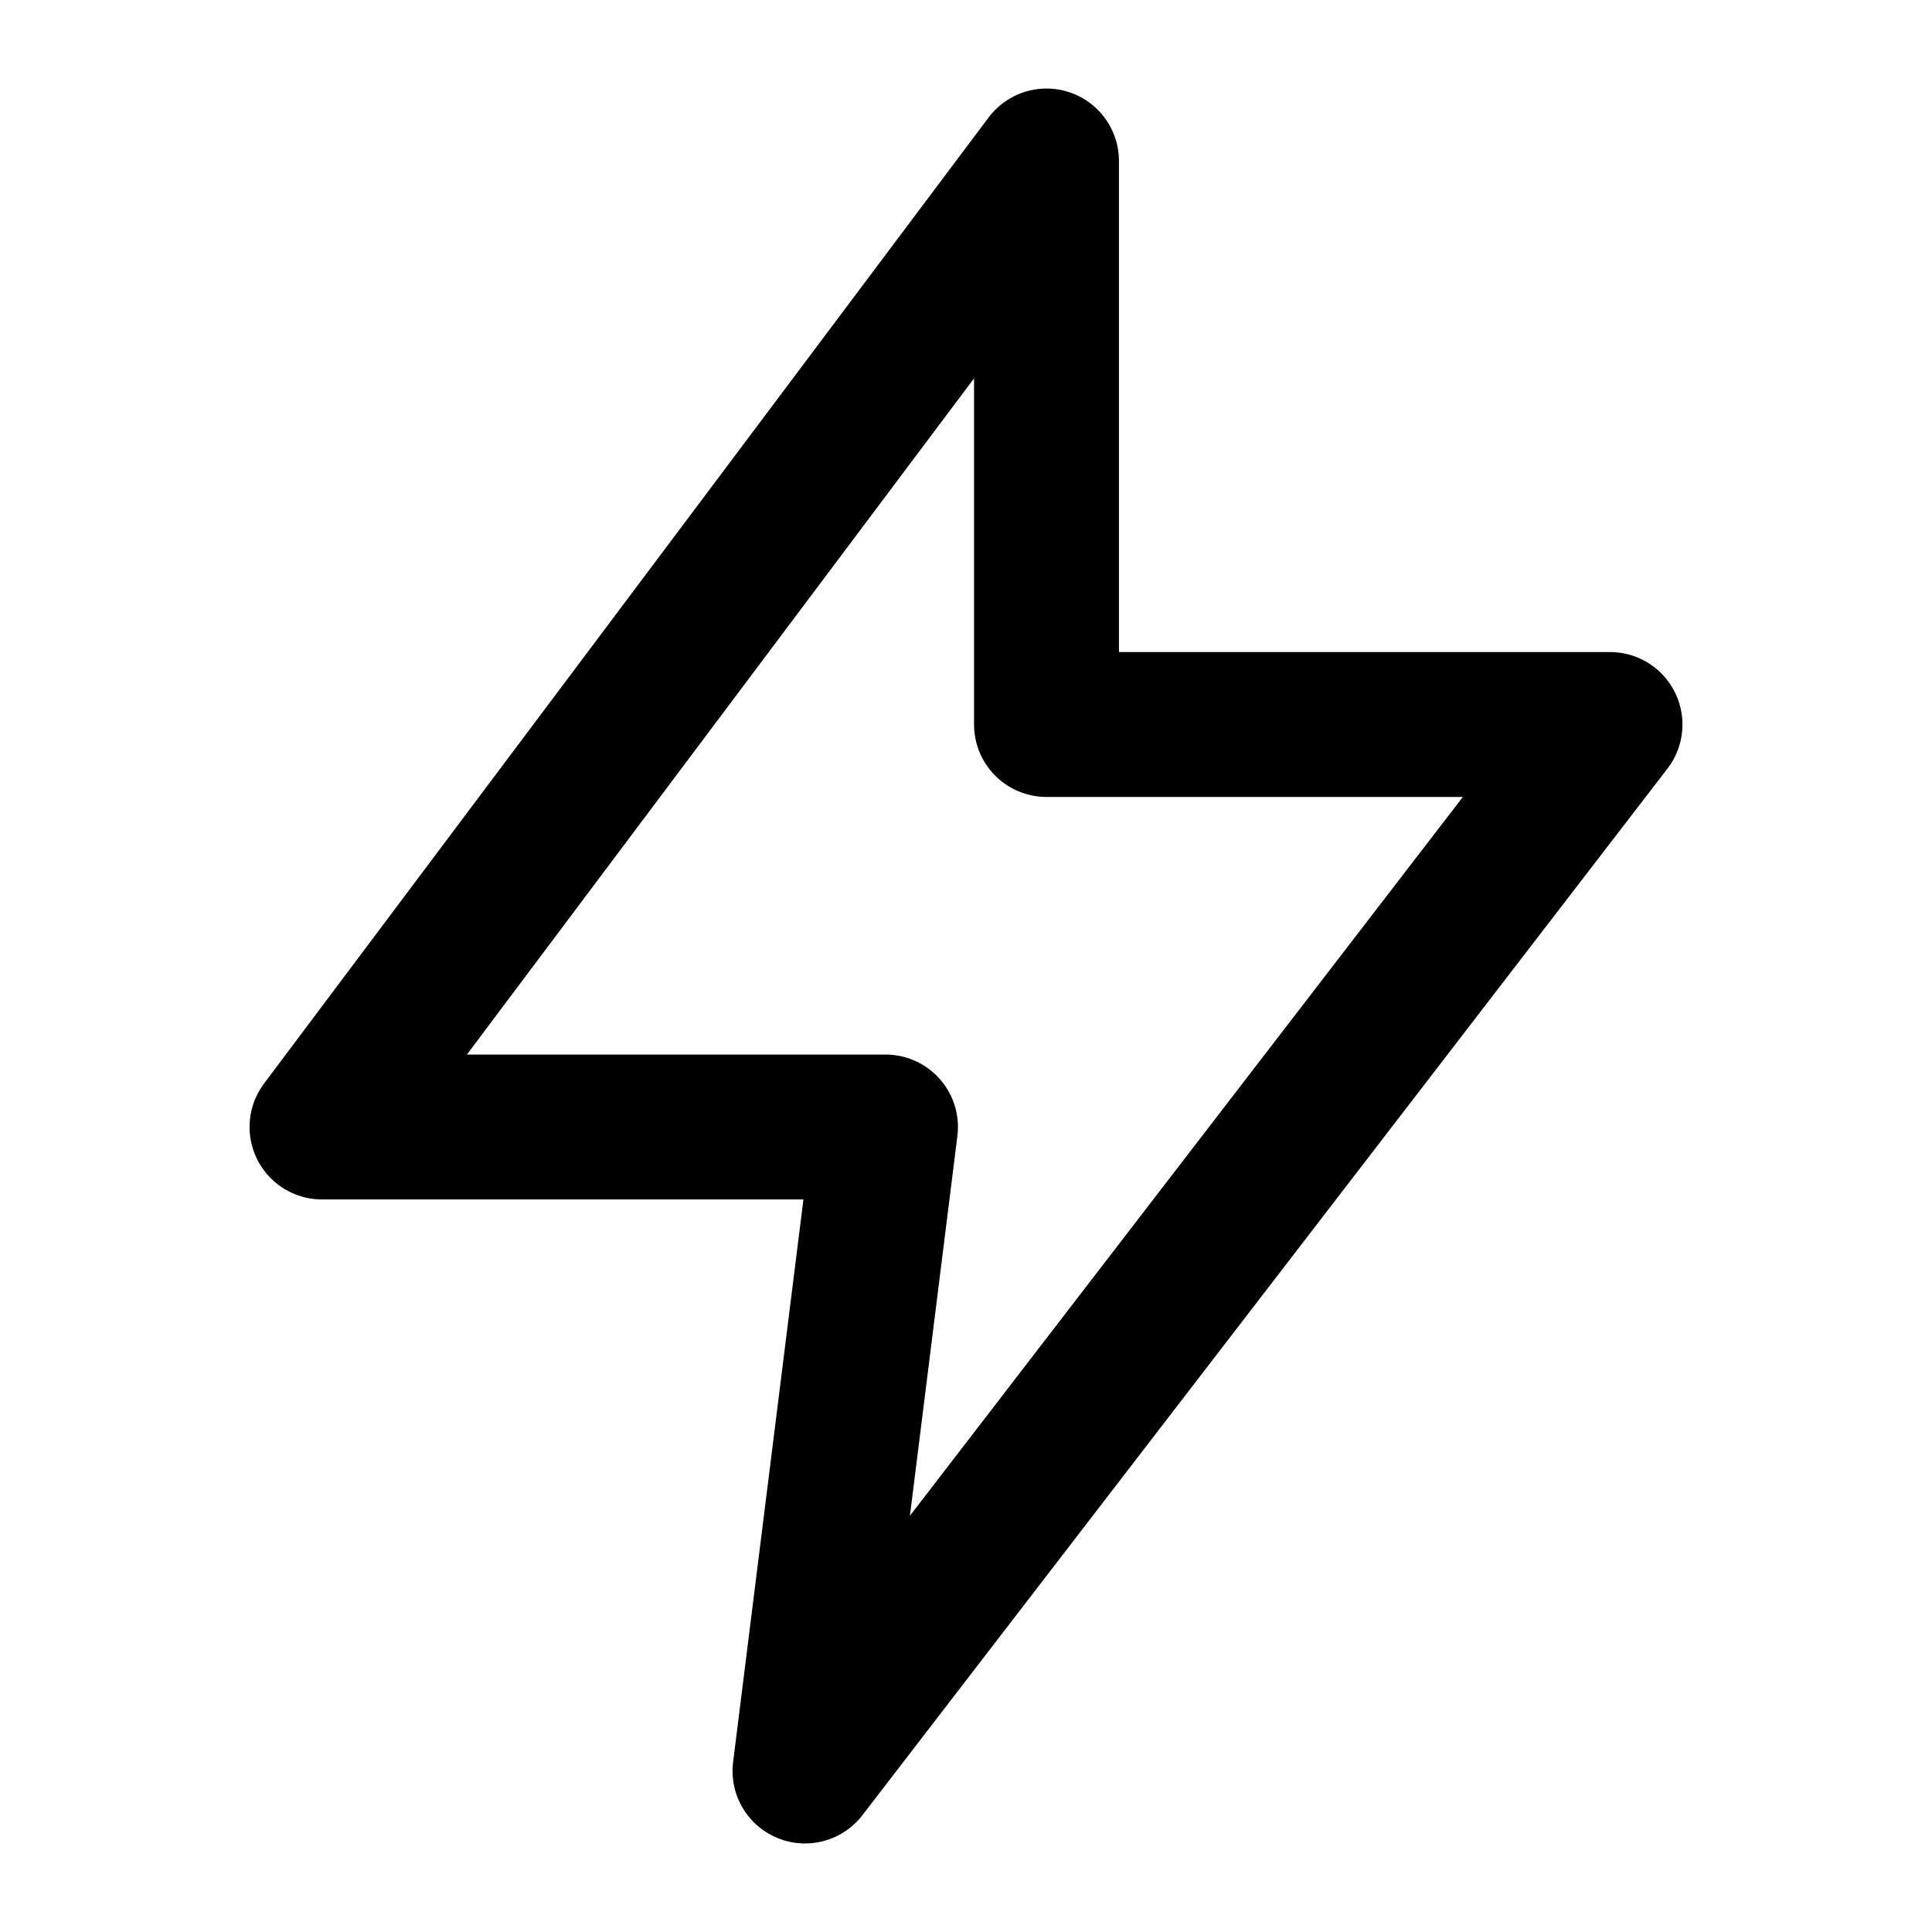
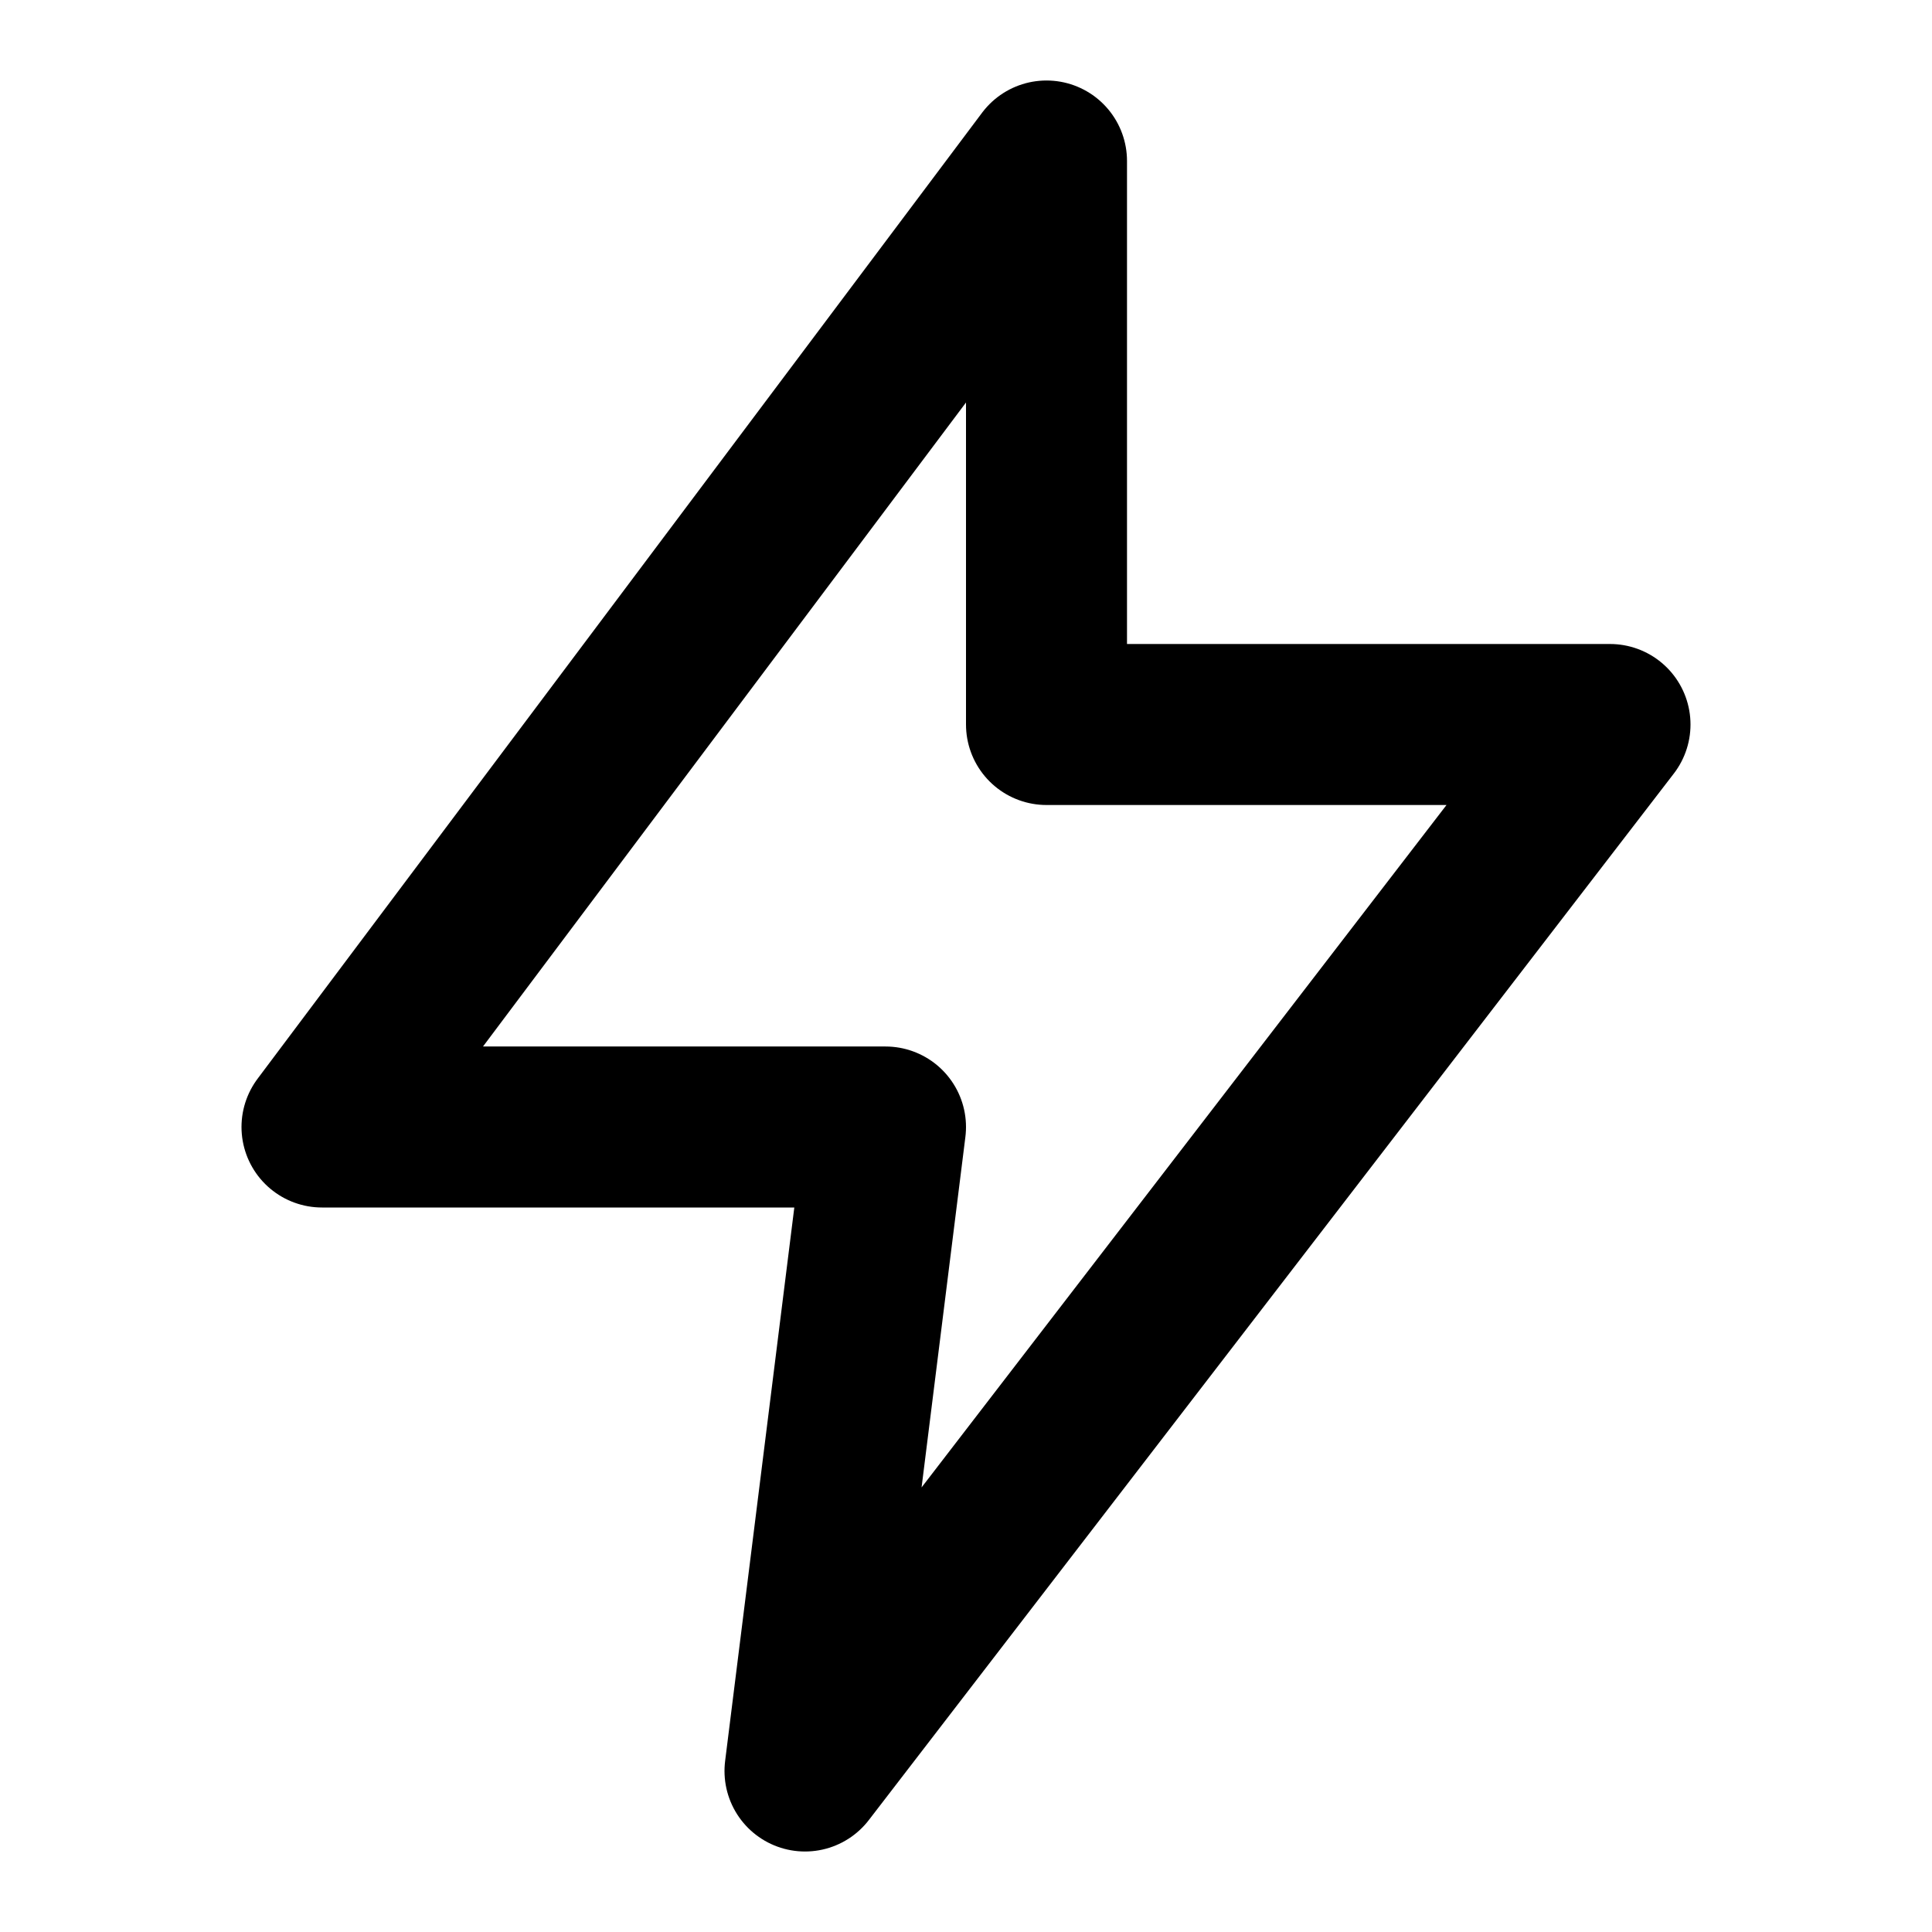
- <svg xmlns="http://www.w3.org/2000/svg" width="256" height="256" viewBox="0 0 24 24" fill="none" stroke="currentColor" stroke-width="1.8" stroke-linecap="round" stroke-linejoin="round">
+ <svg xmlns="http://www.w3.org/2000/svg" width="256" height="256" viewBox="0 0 24 24" fill="none" stroke="currentColor" stroke-width="2.0" stroke-linecap="round" stroke-linejoin="round">
  <path d="M13 2 4 14h7l-1 8 10-13h-7z" />
</svg>
